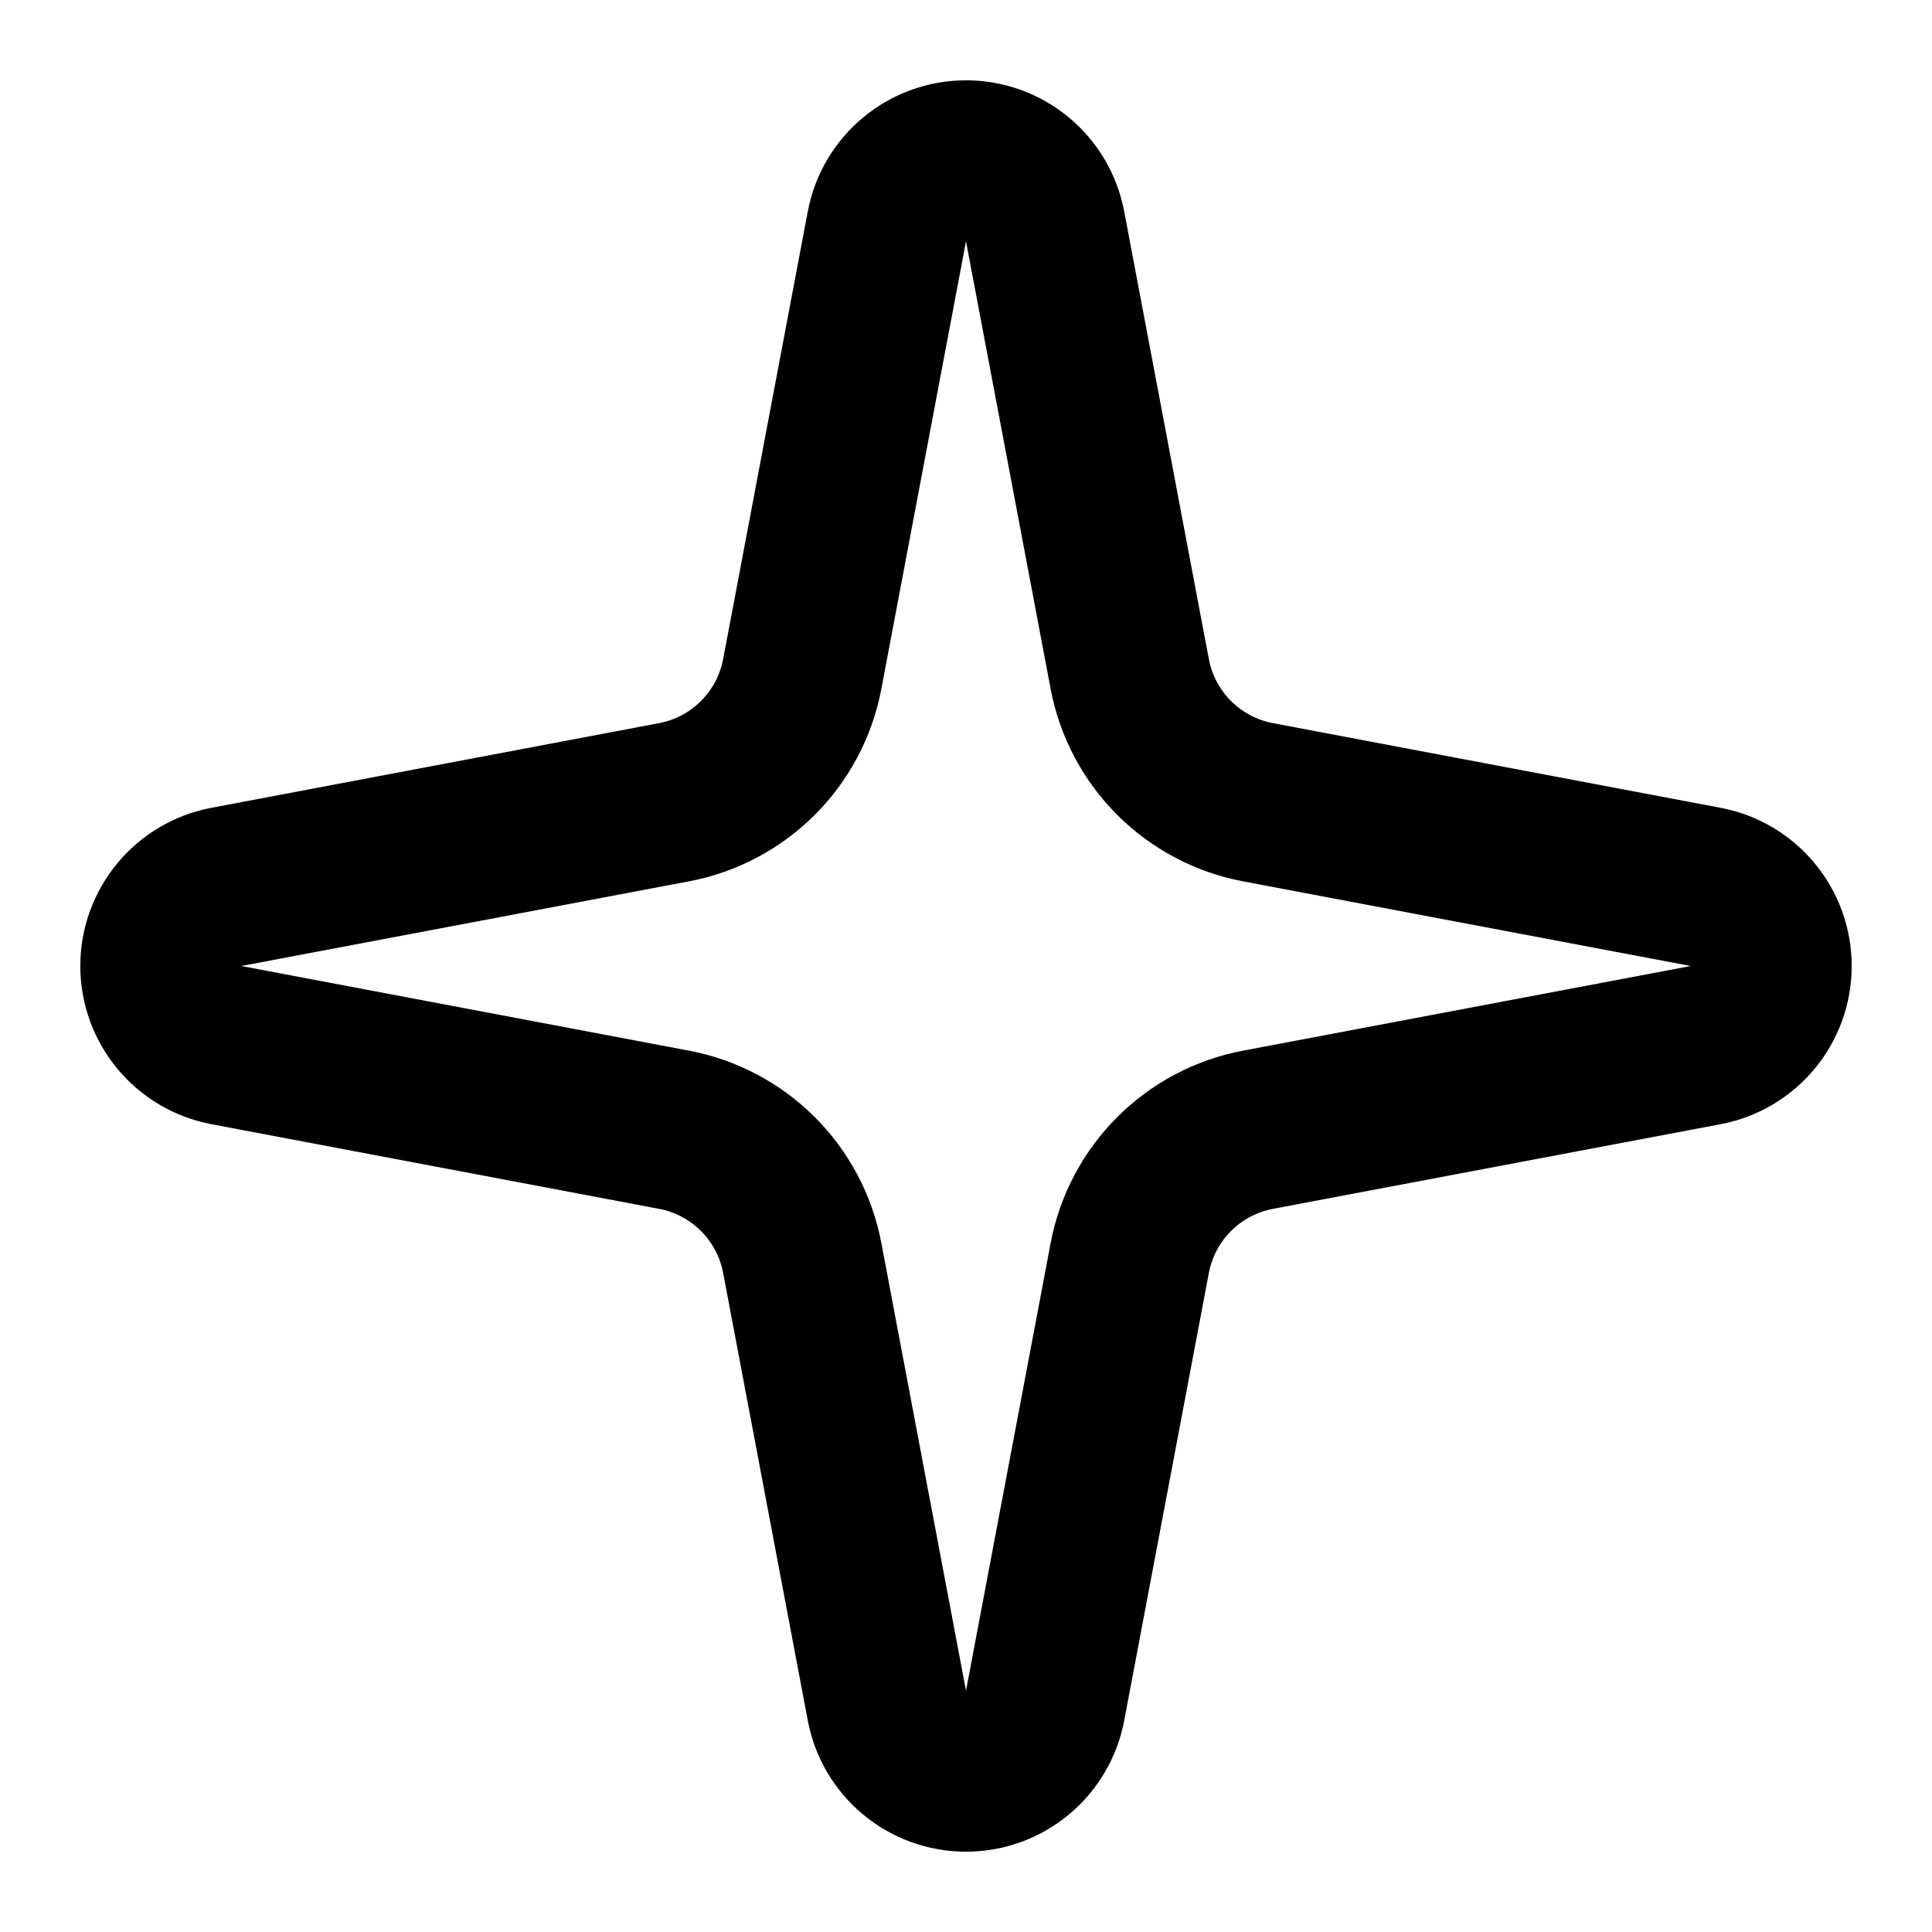
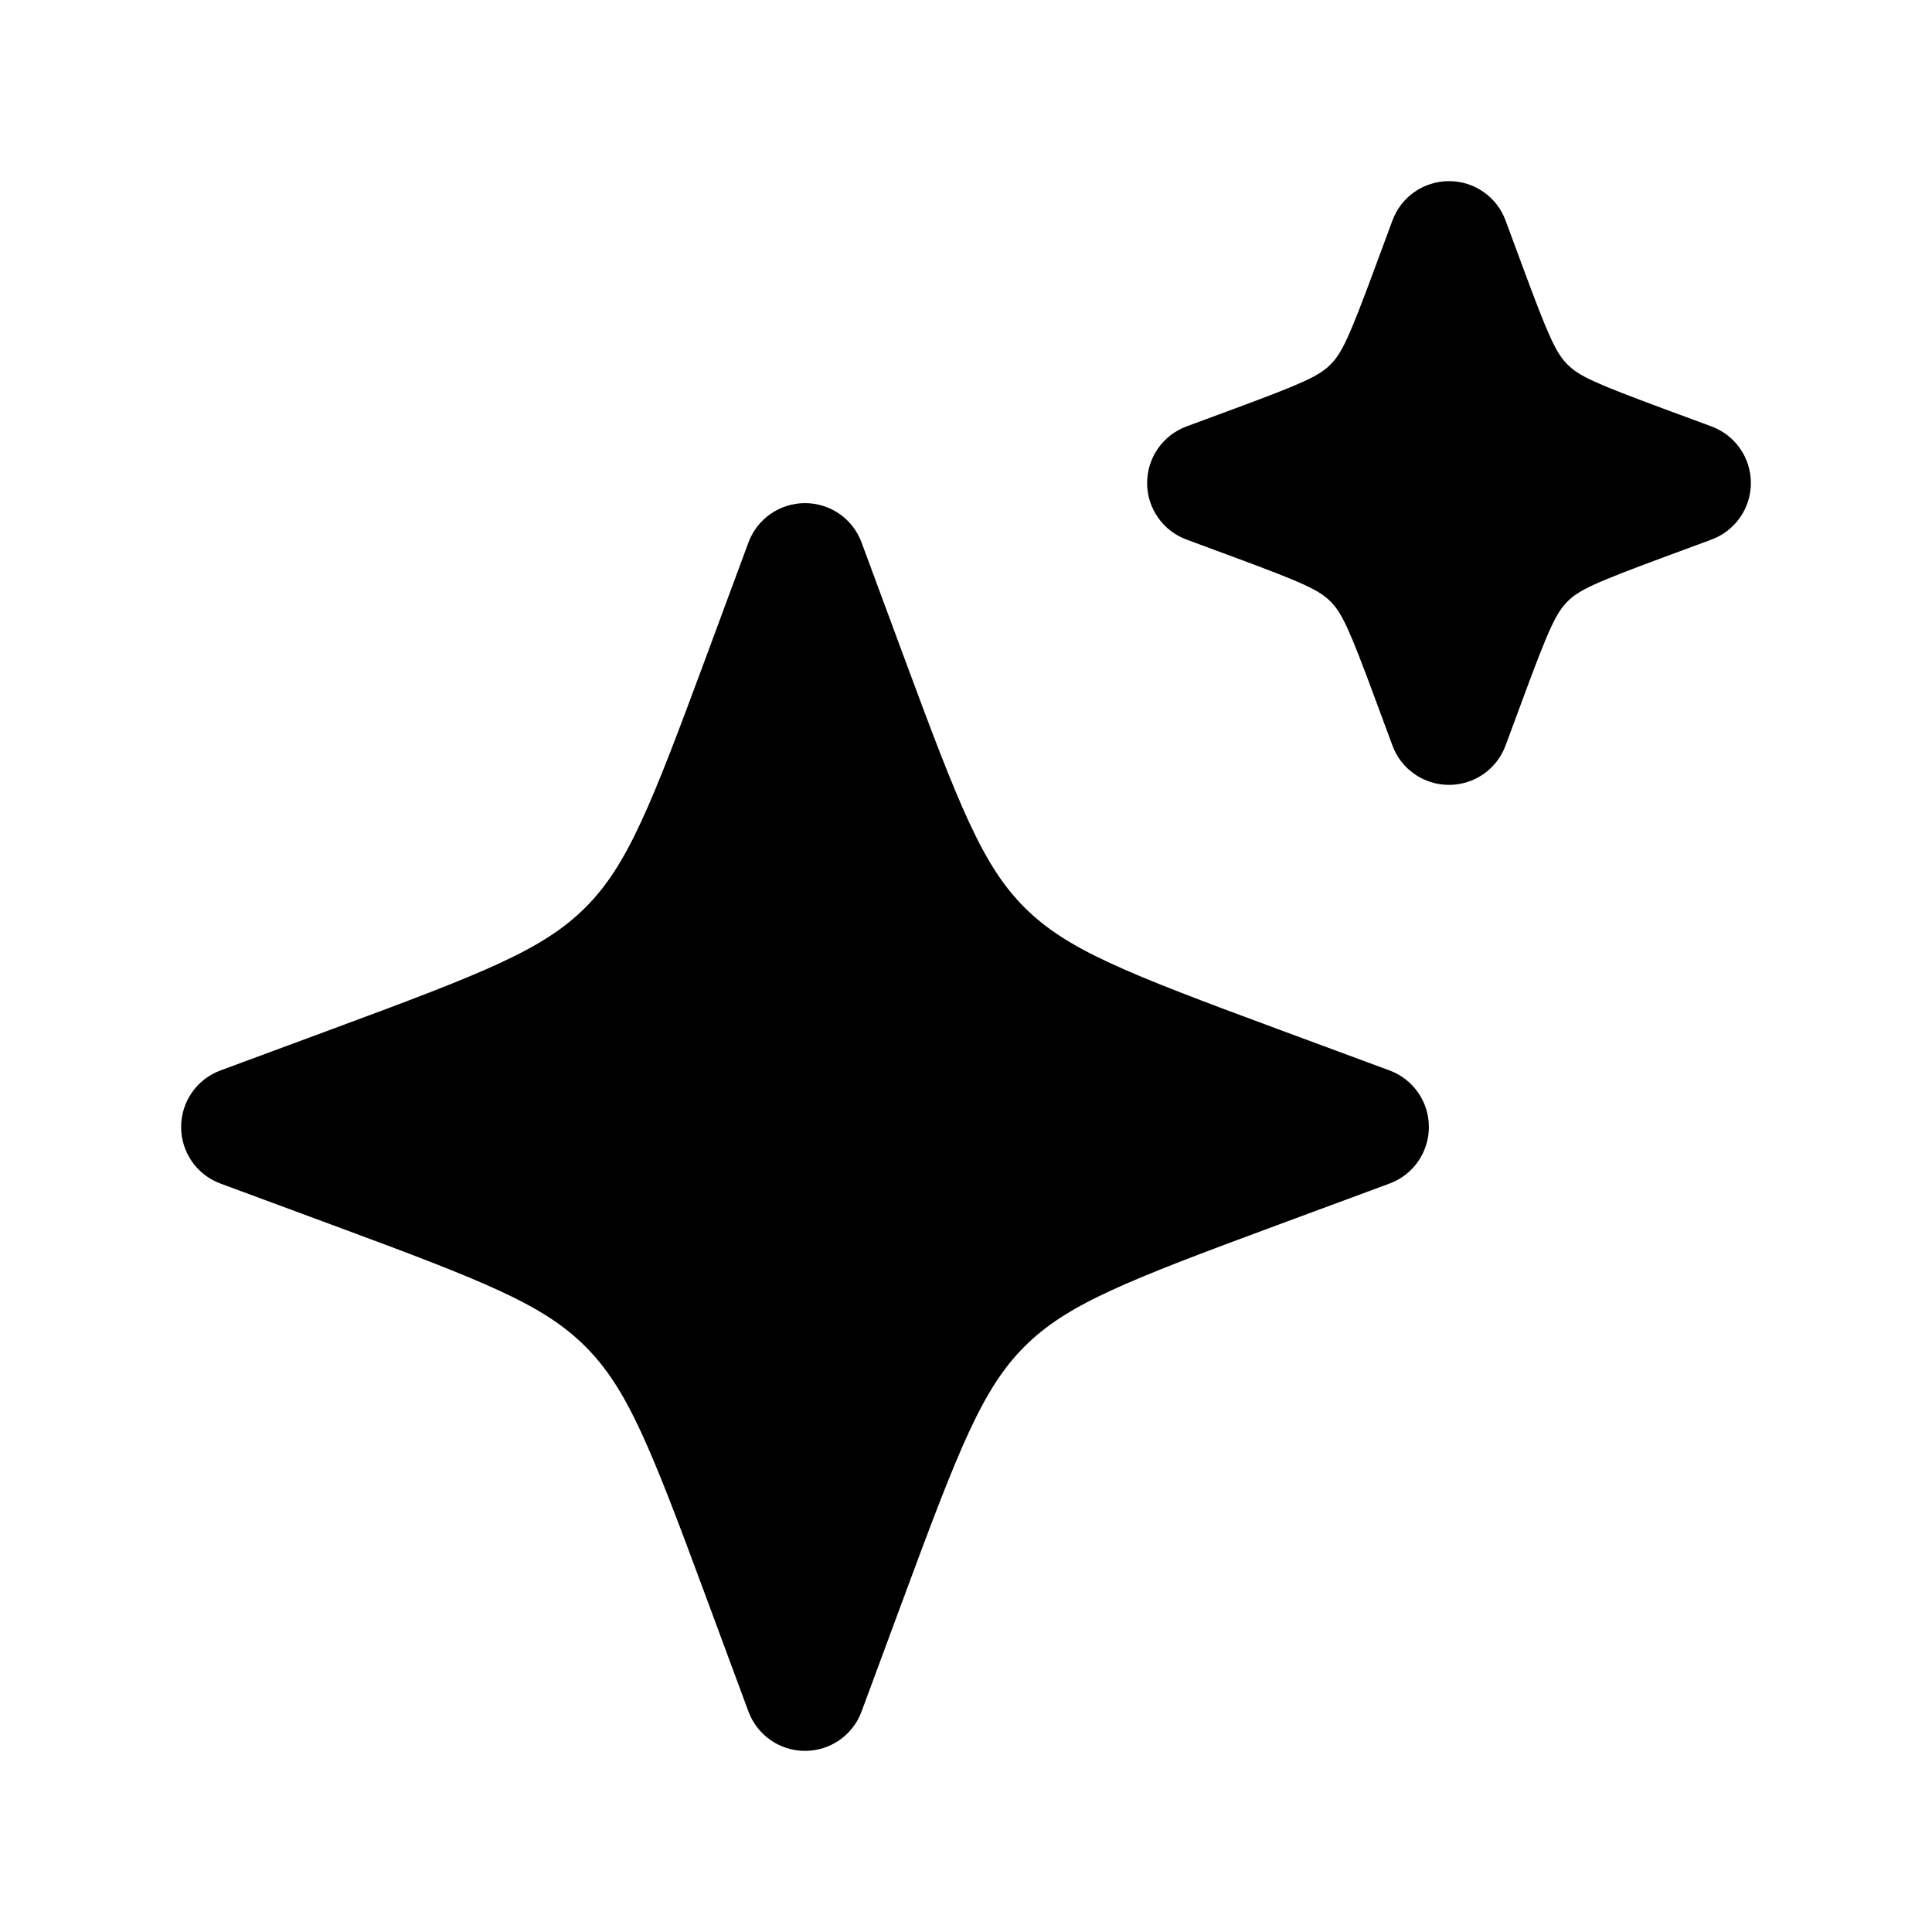
- <svg xmlns="http://www.w3.org/2000/svg" width="18" height="18" viewBox="0 0 24 24" fill="none" stroke="currentColor" stroke-width="2" stroke-linecap="round" stroke-linejoin="round" class="lucide lucide-sparkle-icon lucide-sparkle">
-   <path d="M11.017 2.814a1 1 0 0 1 1.966 0l1.051 5.558a2 2 0 0 0 1.594 1.594l5.558 1.051a1 1 0 0 1 0 1.966l-5.558 1.051a2 2 0 0 0-1.594 1.594l-1.051 5.558a1 1 0 0 1-1.966 0l-1.051-5.558a2 2 0 0 0-1.594-1.594l-5.558-1.051a1 1 0 0 1 0-1.966l5.558-1.051a2 2 0 0 0 1.594-1.594z" />
+ <svg xmlns="http://www.w3.org/2000/svg" width="22" height="22" viewBox="0 0 24 24" fill="none" role="img" color="#000000">
+   <path d="M10 6.25C9.686 6.25 9.406 6.445 9.297 6.74L8.781 8.134C8.081 10.026 7.796 10.749 7.272 11.273C6.749 11.796 6.026 12.081 4.134 12.781L2.74 13.297C2.445 13.405 2.25 13.686 2.25 14C2.25 14.314 2.445 14.595 2.74 14.703L4.134 15.219C6.026 15.919 6.749 16.204 7.272 16.727C7.796 17.251 8.081 17.974 8.781 19.866L9.297 21.26C9.406 21.555 9.686 21.75 10 21.75C10.314 21.75 10.595 21.555 10.703 21.26L11.219 19.866C11.919 17.974 12.204 17.251 12.727 16.727C13.251 16.204 13.974 15.919 15.866 15.219L17.26 14.703C17.555 14.595 17.75 14.314 17.75 14C17.75 13.686 17.555 13.405 17.26 13.297L15.866 12.781C13.974 12.081 13.251 11.796 12.727 11.273C12.204 10.749 11.919 10.026 11.219 8.134L10.703 6.74C10.595 6.445 10.314 6.25 10 6.25Z" fill="#000000" />
+   <path d="M18 2.25C17.686 2.25 17.405 2.445 17.297 2.74L17.076 3.337C16.762 4.185 16.671 4.385 16.528 4.528C16.386 4.671 16.185 4.762 15.337 5.076L14.74 5.297C14.445 5.406 14.25 5.686 14.25 6C14.25 6.314 14.445 6.594 14.74 6.703L15.337 6.924C16.185 7.238 16.386 7.329 16.528 7.472C16.671 7.615 16.762 7.815 17.076 8.663L17.297 9.26C17.405 9.555 17.686 9.75 18 9.75C18.314 9.75 18.595 9.555 18.703 9.26L18.924 8.663C19.238 7.815 19.329 7.615 19.472 7.472C19.614 7.329 19.815 7.238 20.663 6.924L21.26 6.703C21.555 6.594 21.75 6.314 21.75 6C21.75 5.686 21.555 5.406 21.26 5.297L20.663 5.076C19.815 4.762 19.614 4.671 19.472 4.528C19.329 4.385 19.238 4.185 18.924 3.337L18.703 2.74C18.595 2.445 18.314 2.25 18 2.25Z" fill="#000000" />
</svg>
